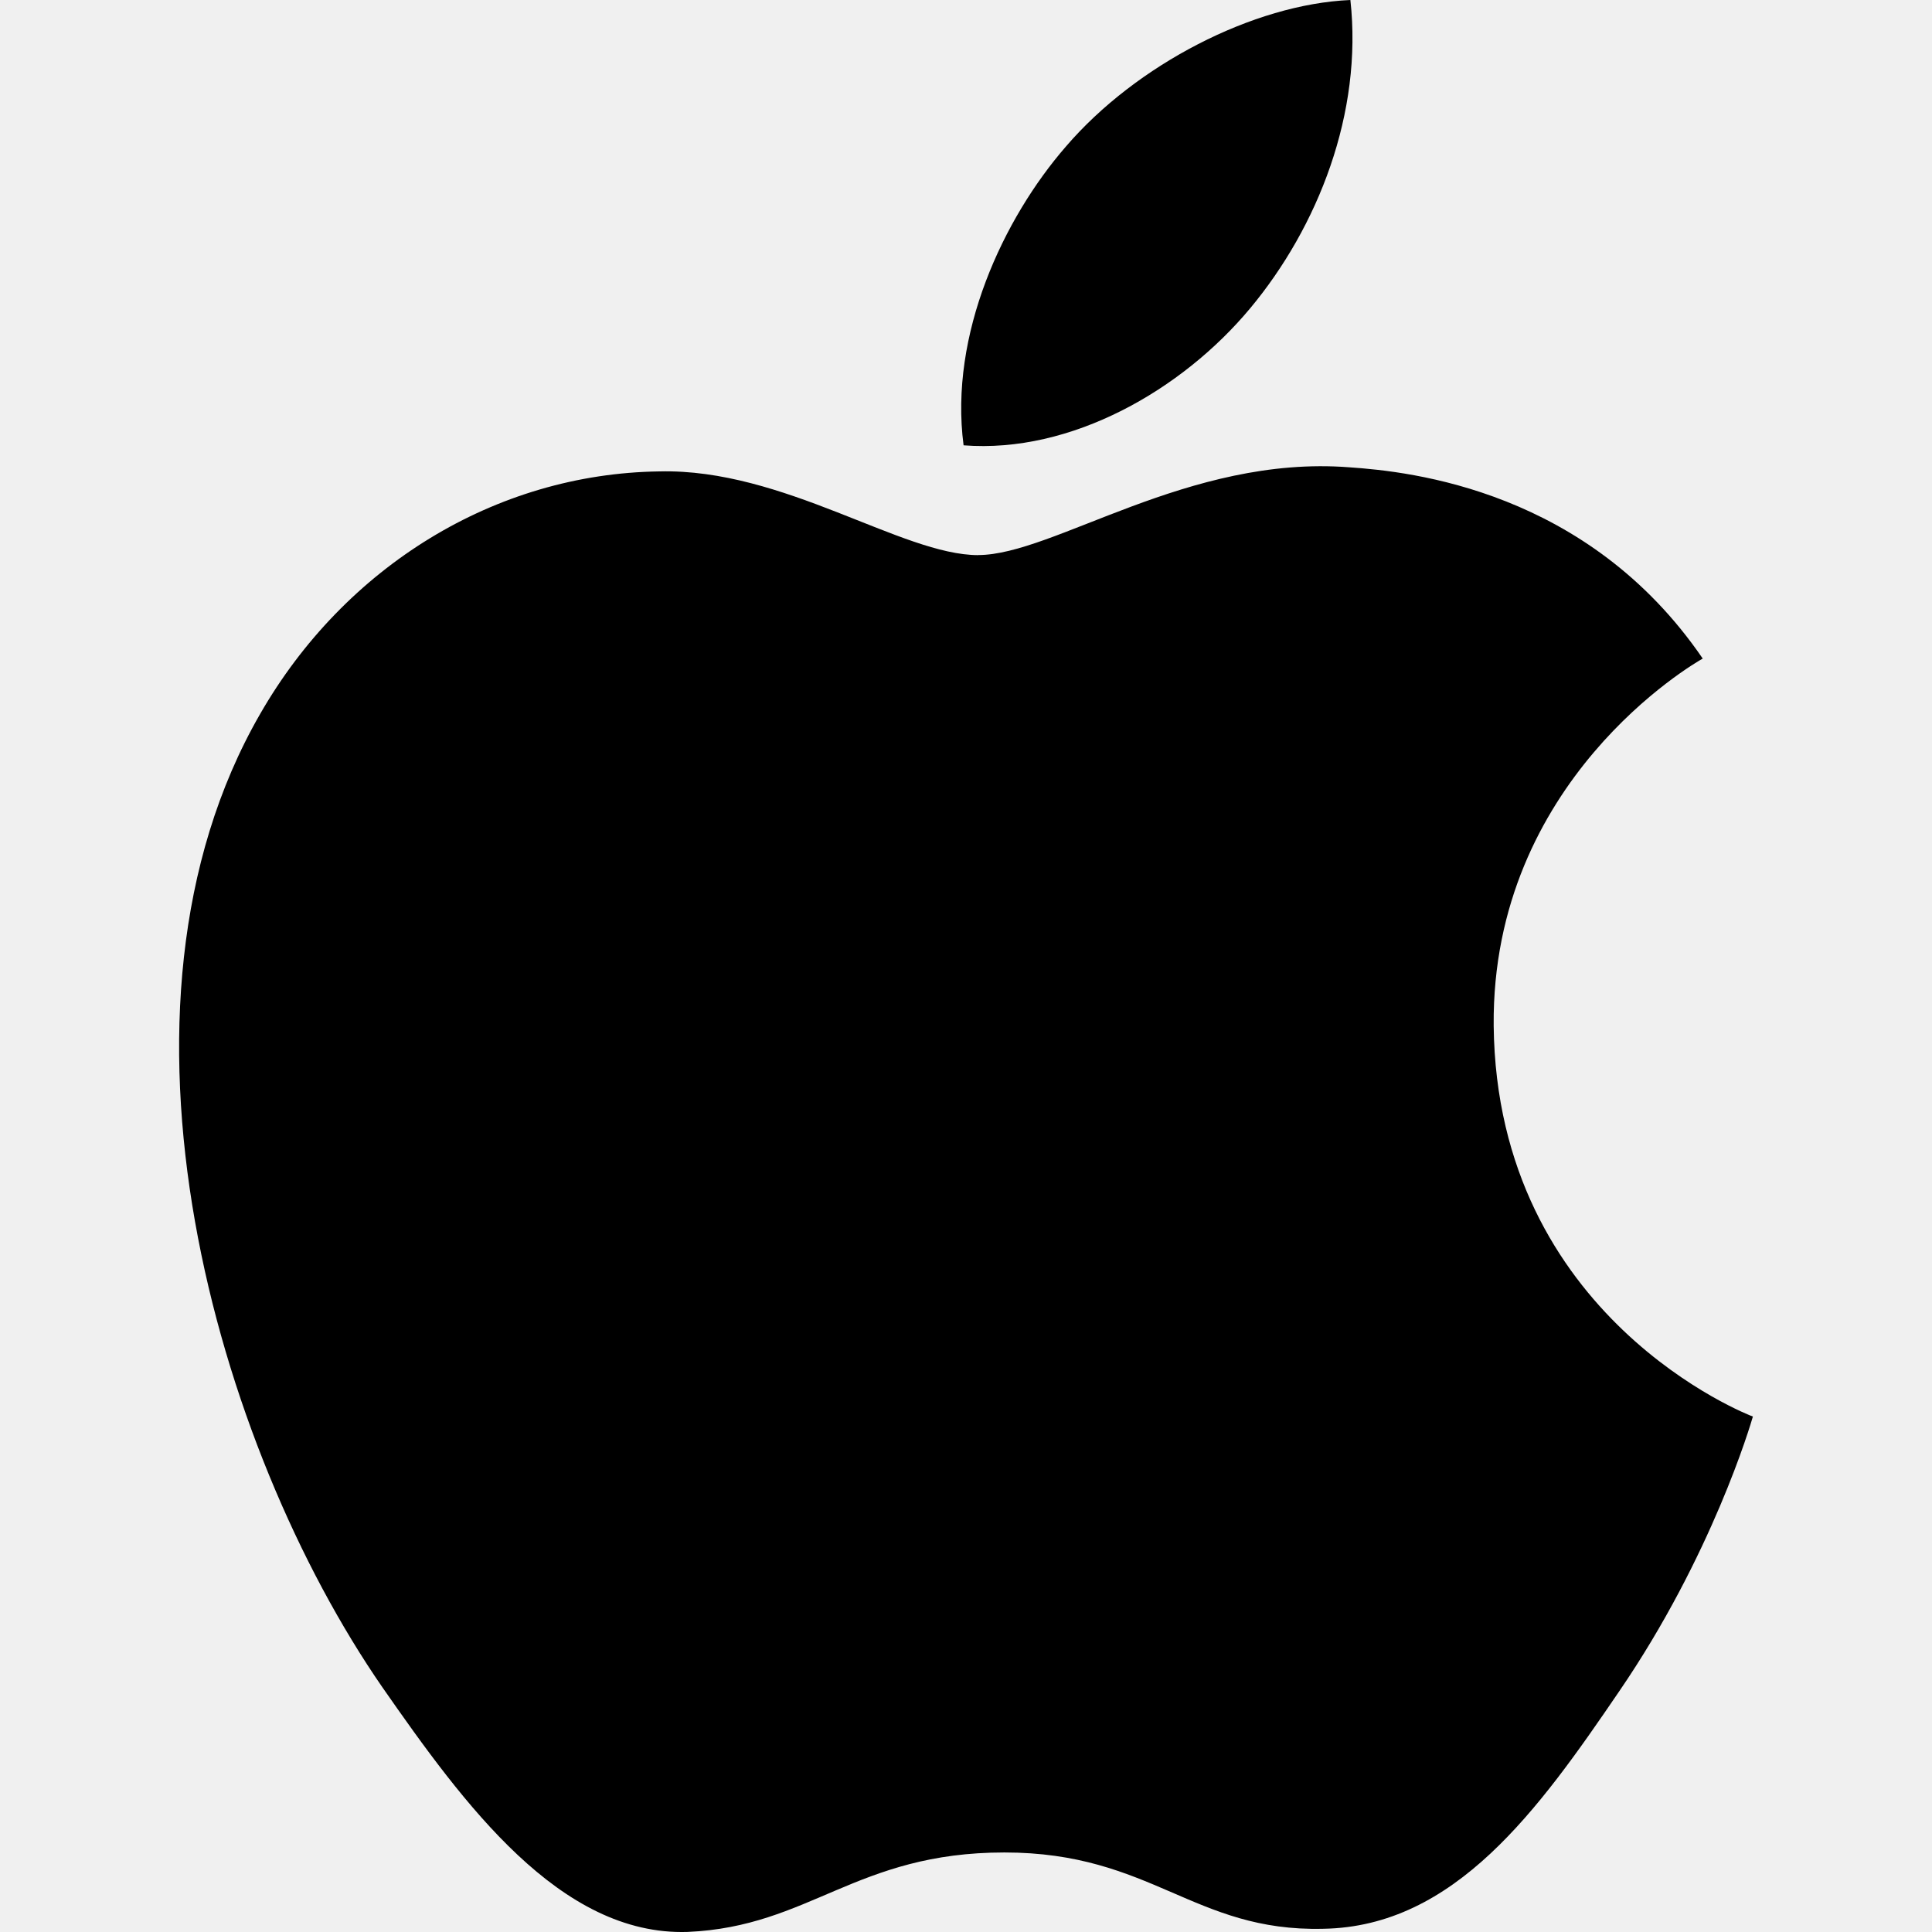
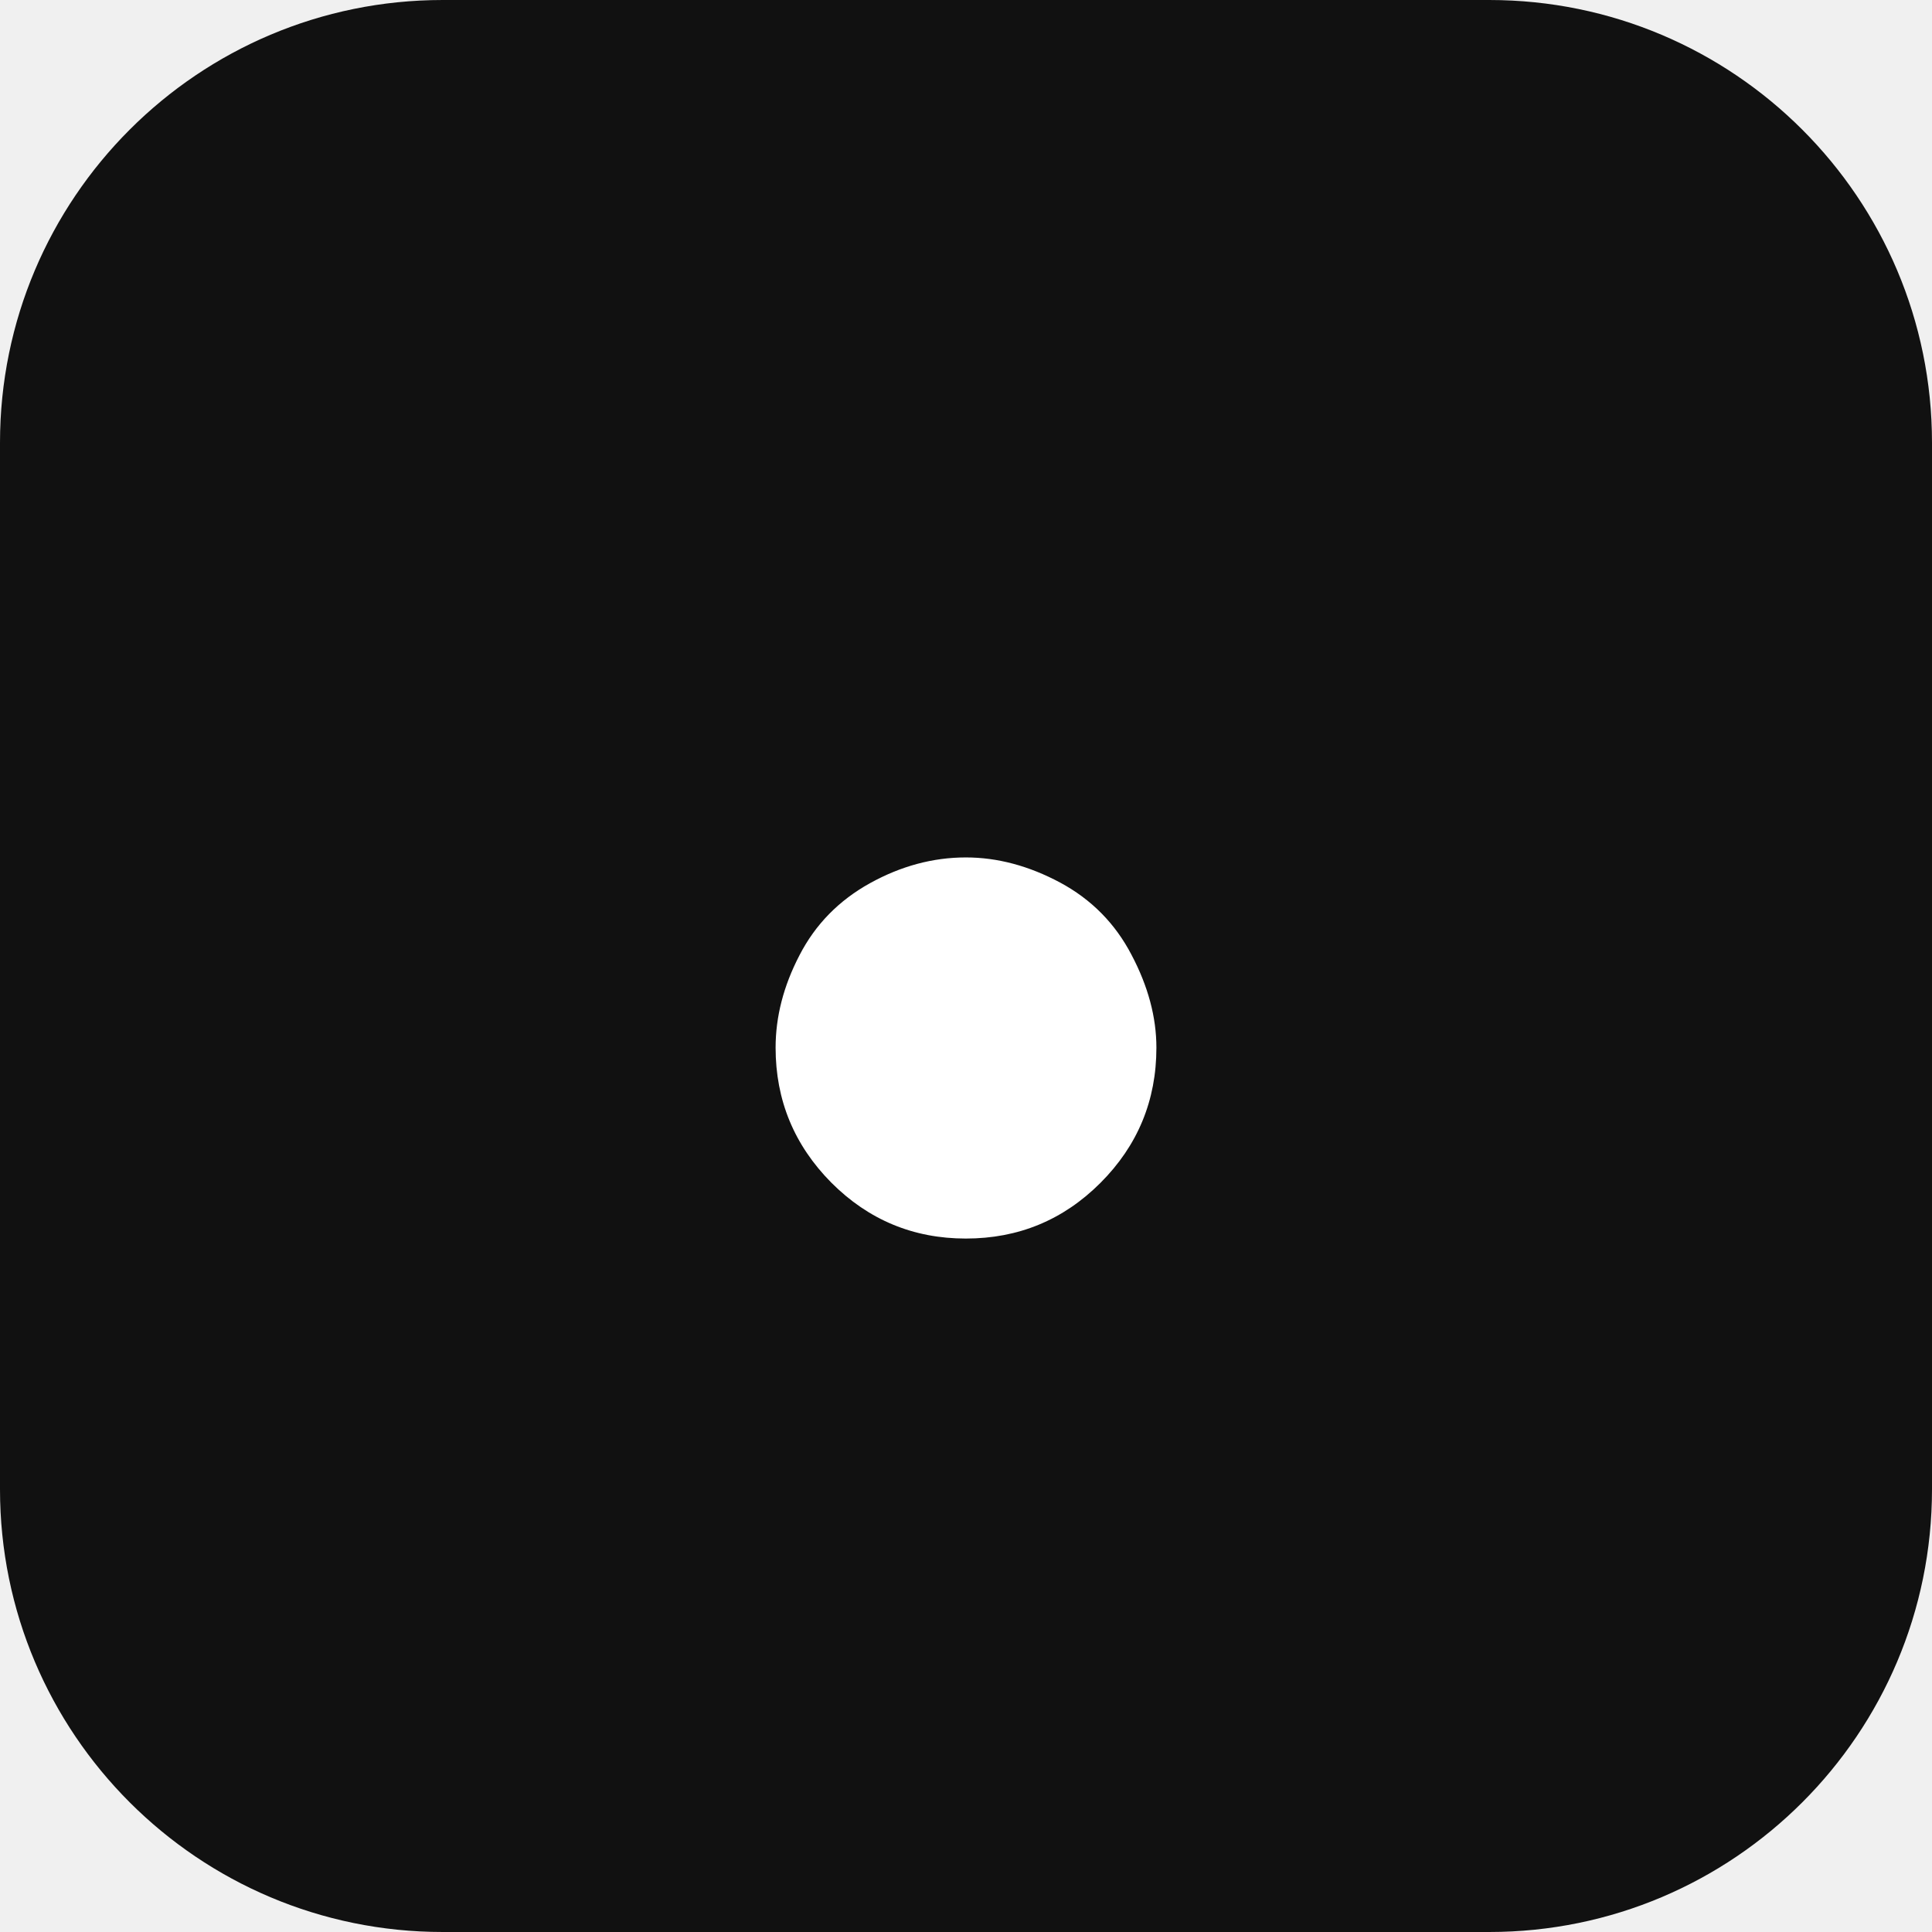
- <svg xmlns="http://www.w3.org/2000/svg" role="img" viewBox="0 0 24 24">
-   <path d="M12.152 6.896c-.948 0-2.415-1.078-3.96-1.04-2.04.027-3.91 1.183-4.961 3.014-2.117 3.675-.546 9.103 1.519 12.09 1.013 1.454 2.208 3.09 3.792 3.039 1.52-.065 2.09-.987 3.935-.987 1.831 0 2.35.987 3.96.948 1.637-.026 2.676-1.48 3.676-2.948 1.156-1.688 1.636-3.325 1.662-3.415-.039-.013-3.182-1.221-3.22-4.857-.026-3.04 2.48-4.494 2.597-4.559-1.429-2.09-3.623-2.324-4.39-2.376-2-.156-3.675 1.09-4.61 1.09zM15.53 3.83c.843-1.012 1.4-2.427 1.245-3.83-1.207.052-2.662.805-3.532 1.818-.78.896-1.454 2.338-1.273 3.714 1.338.104 2.715-.688 3.559-1.701" />
+ <svg xmlns="http://www.w3.org/2000/svg" viewBox="0 0 96 96">
+   <defs />
+   <rect width="96" height="96" rx="22" fill="#111" />
+   <text x="48" y="52" text-anchor="middle" dominant-baseline="middle" font-family="Arial,Helvetica,sans-serif" font-size="44" font-weight="800" fill="white">●</text>
</svg>
